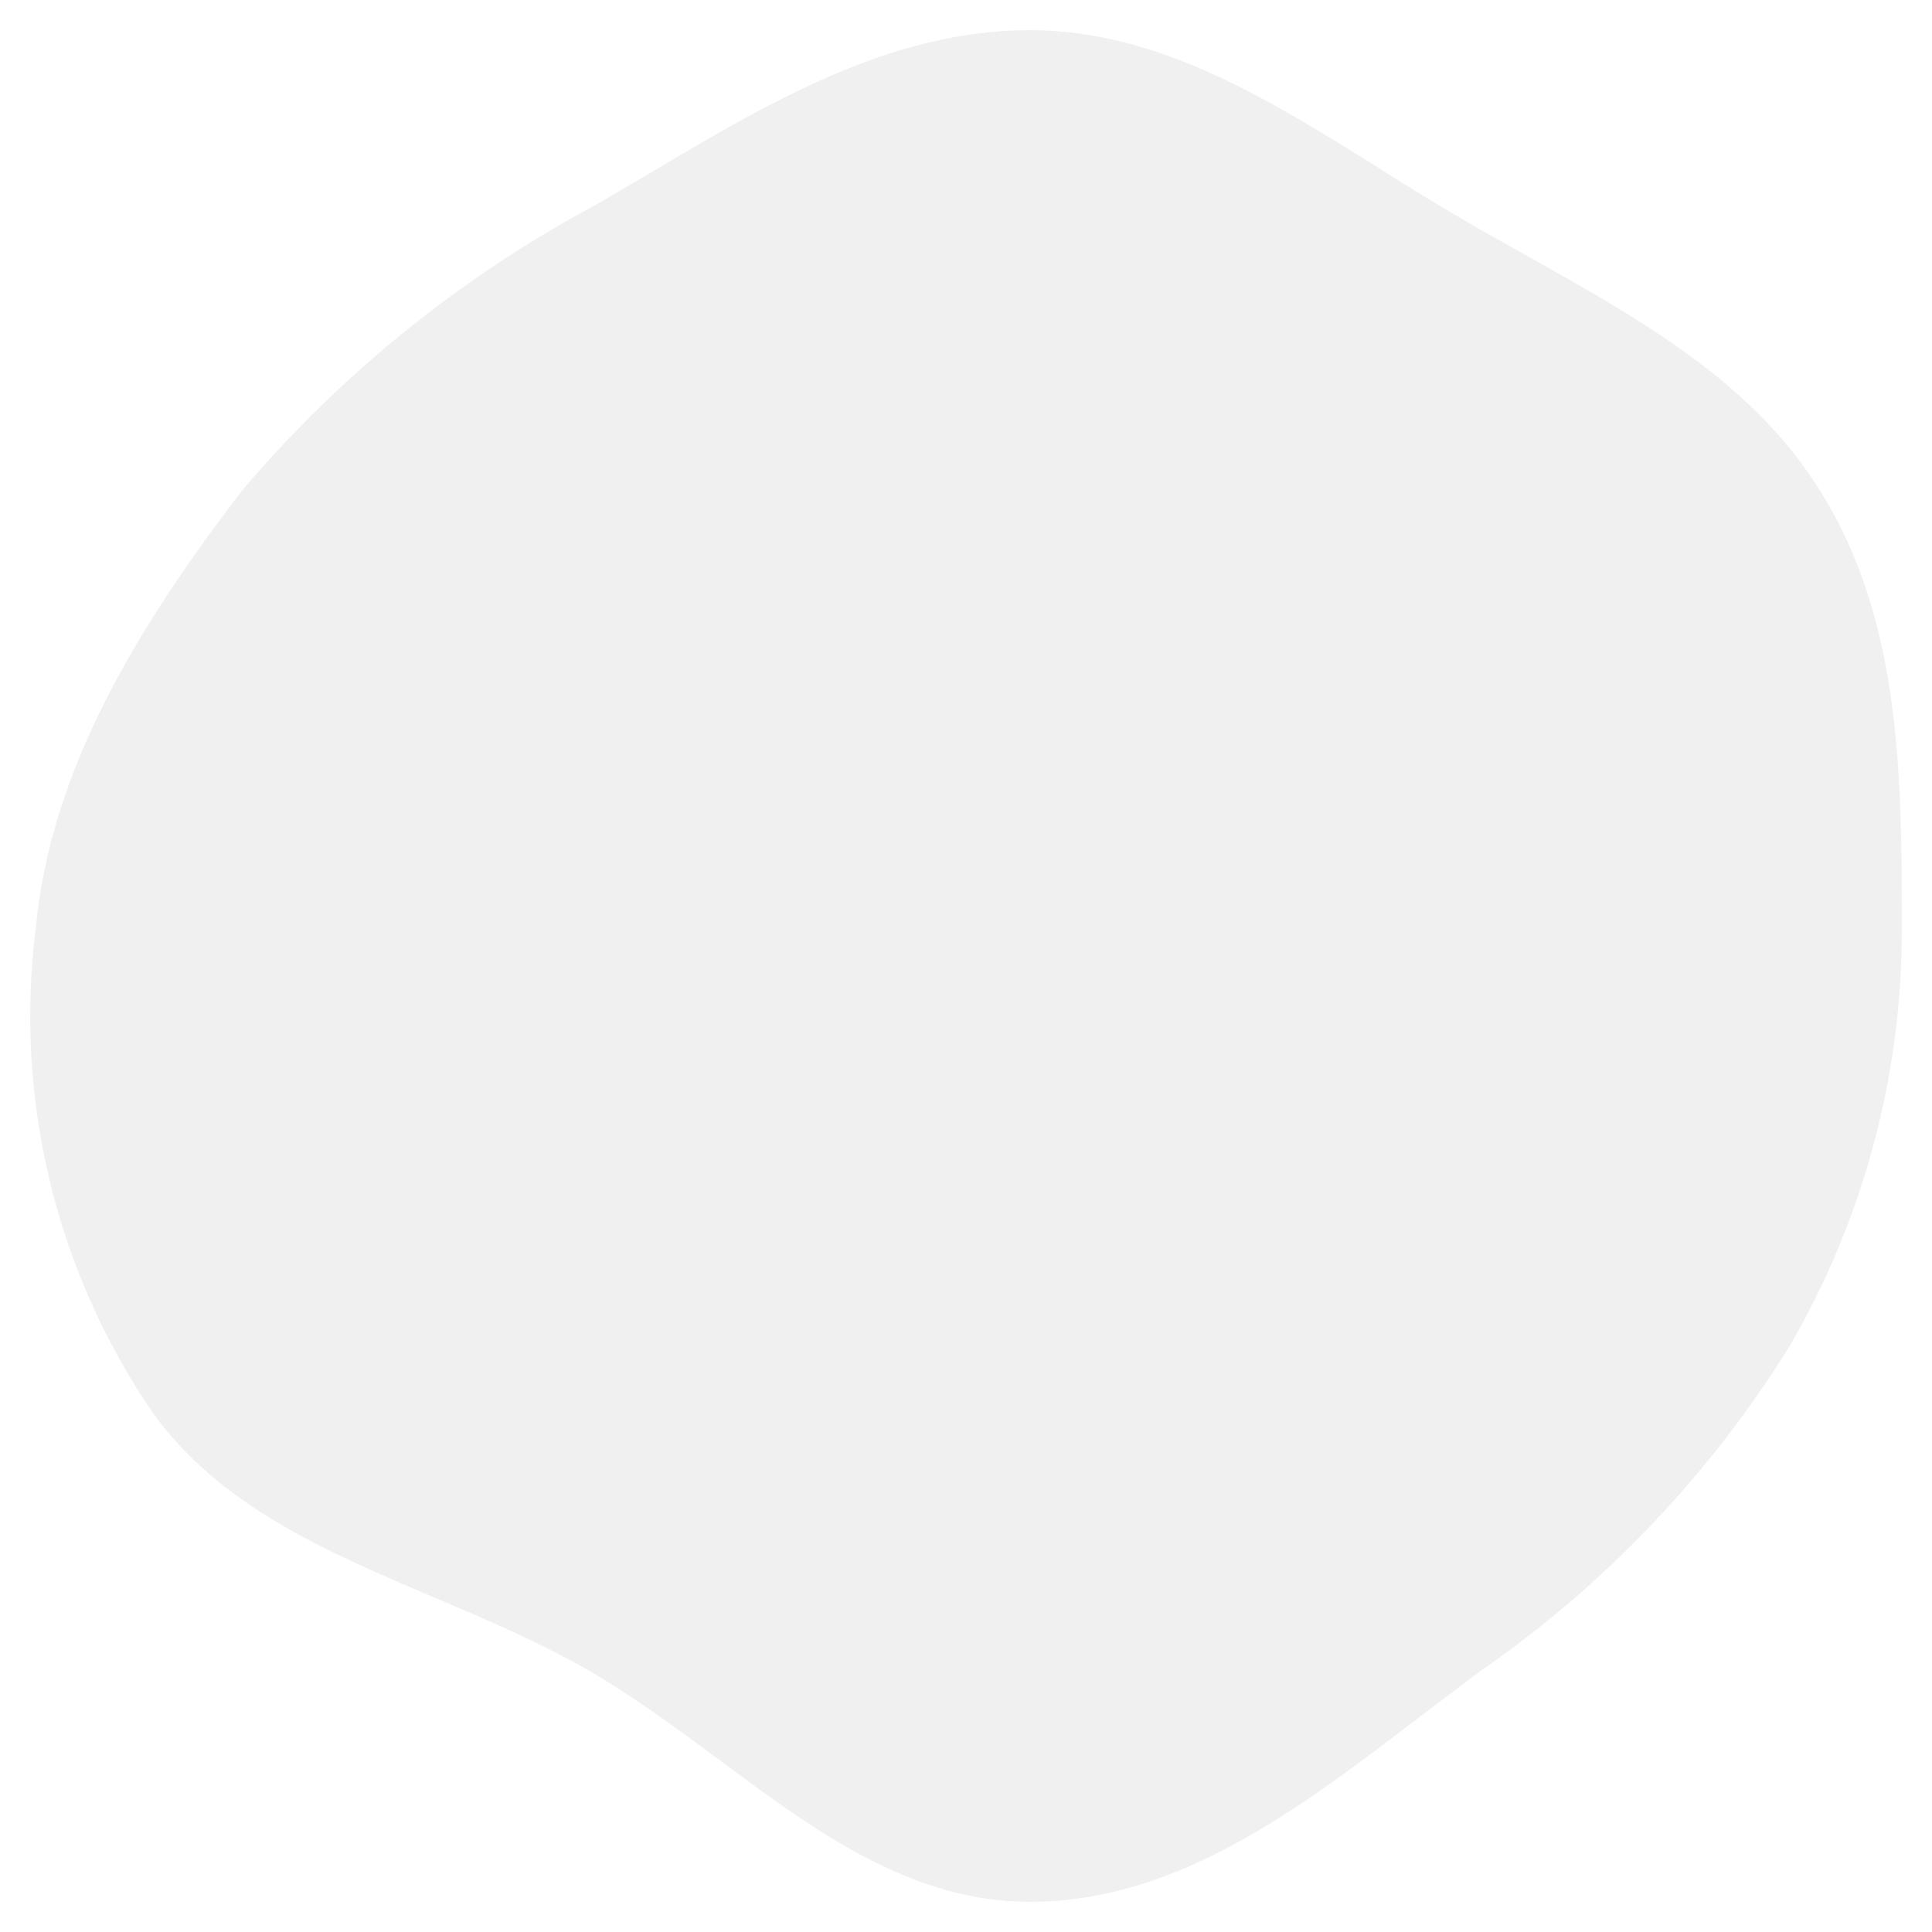
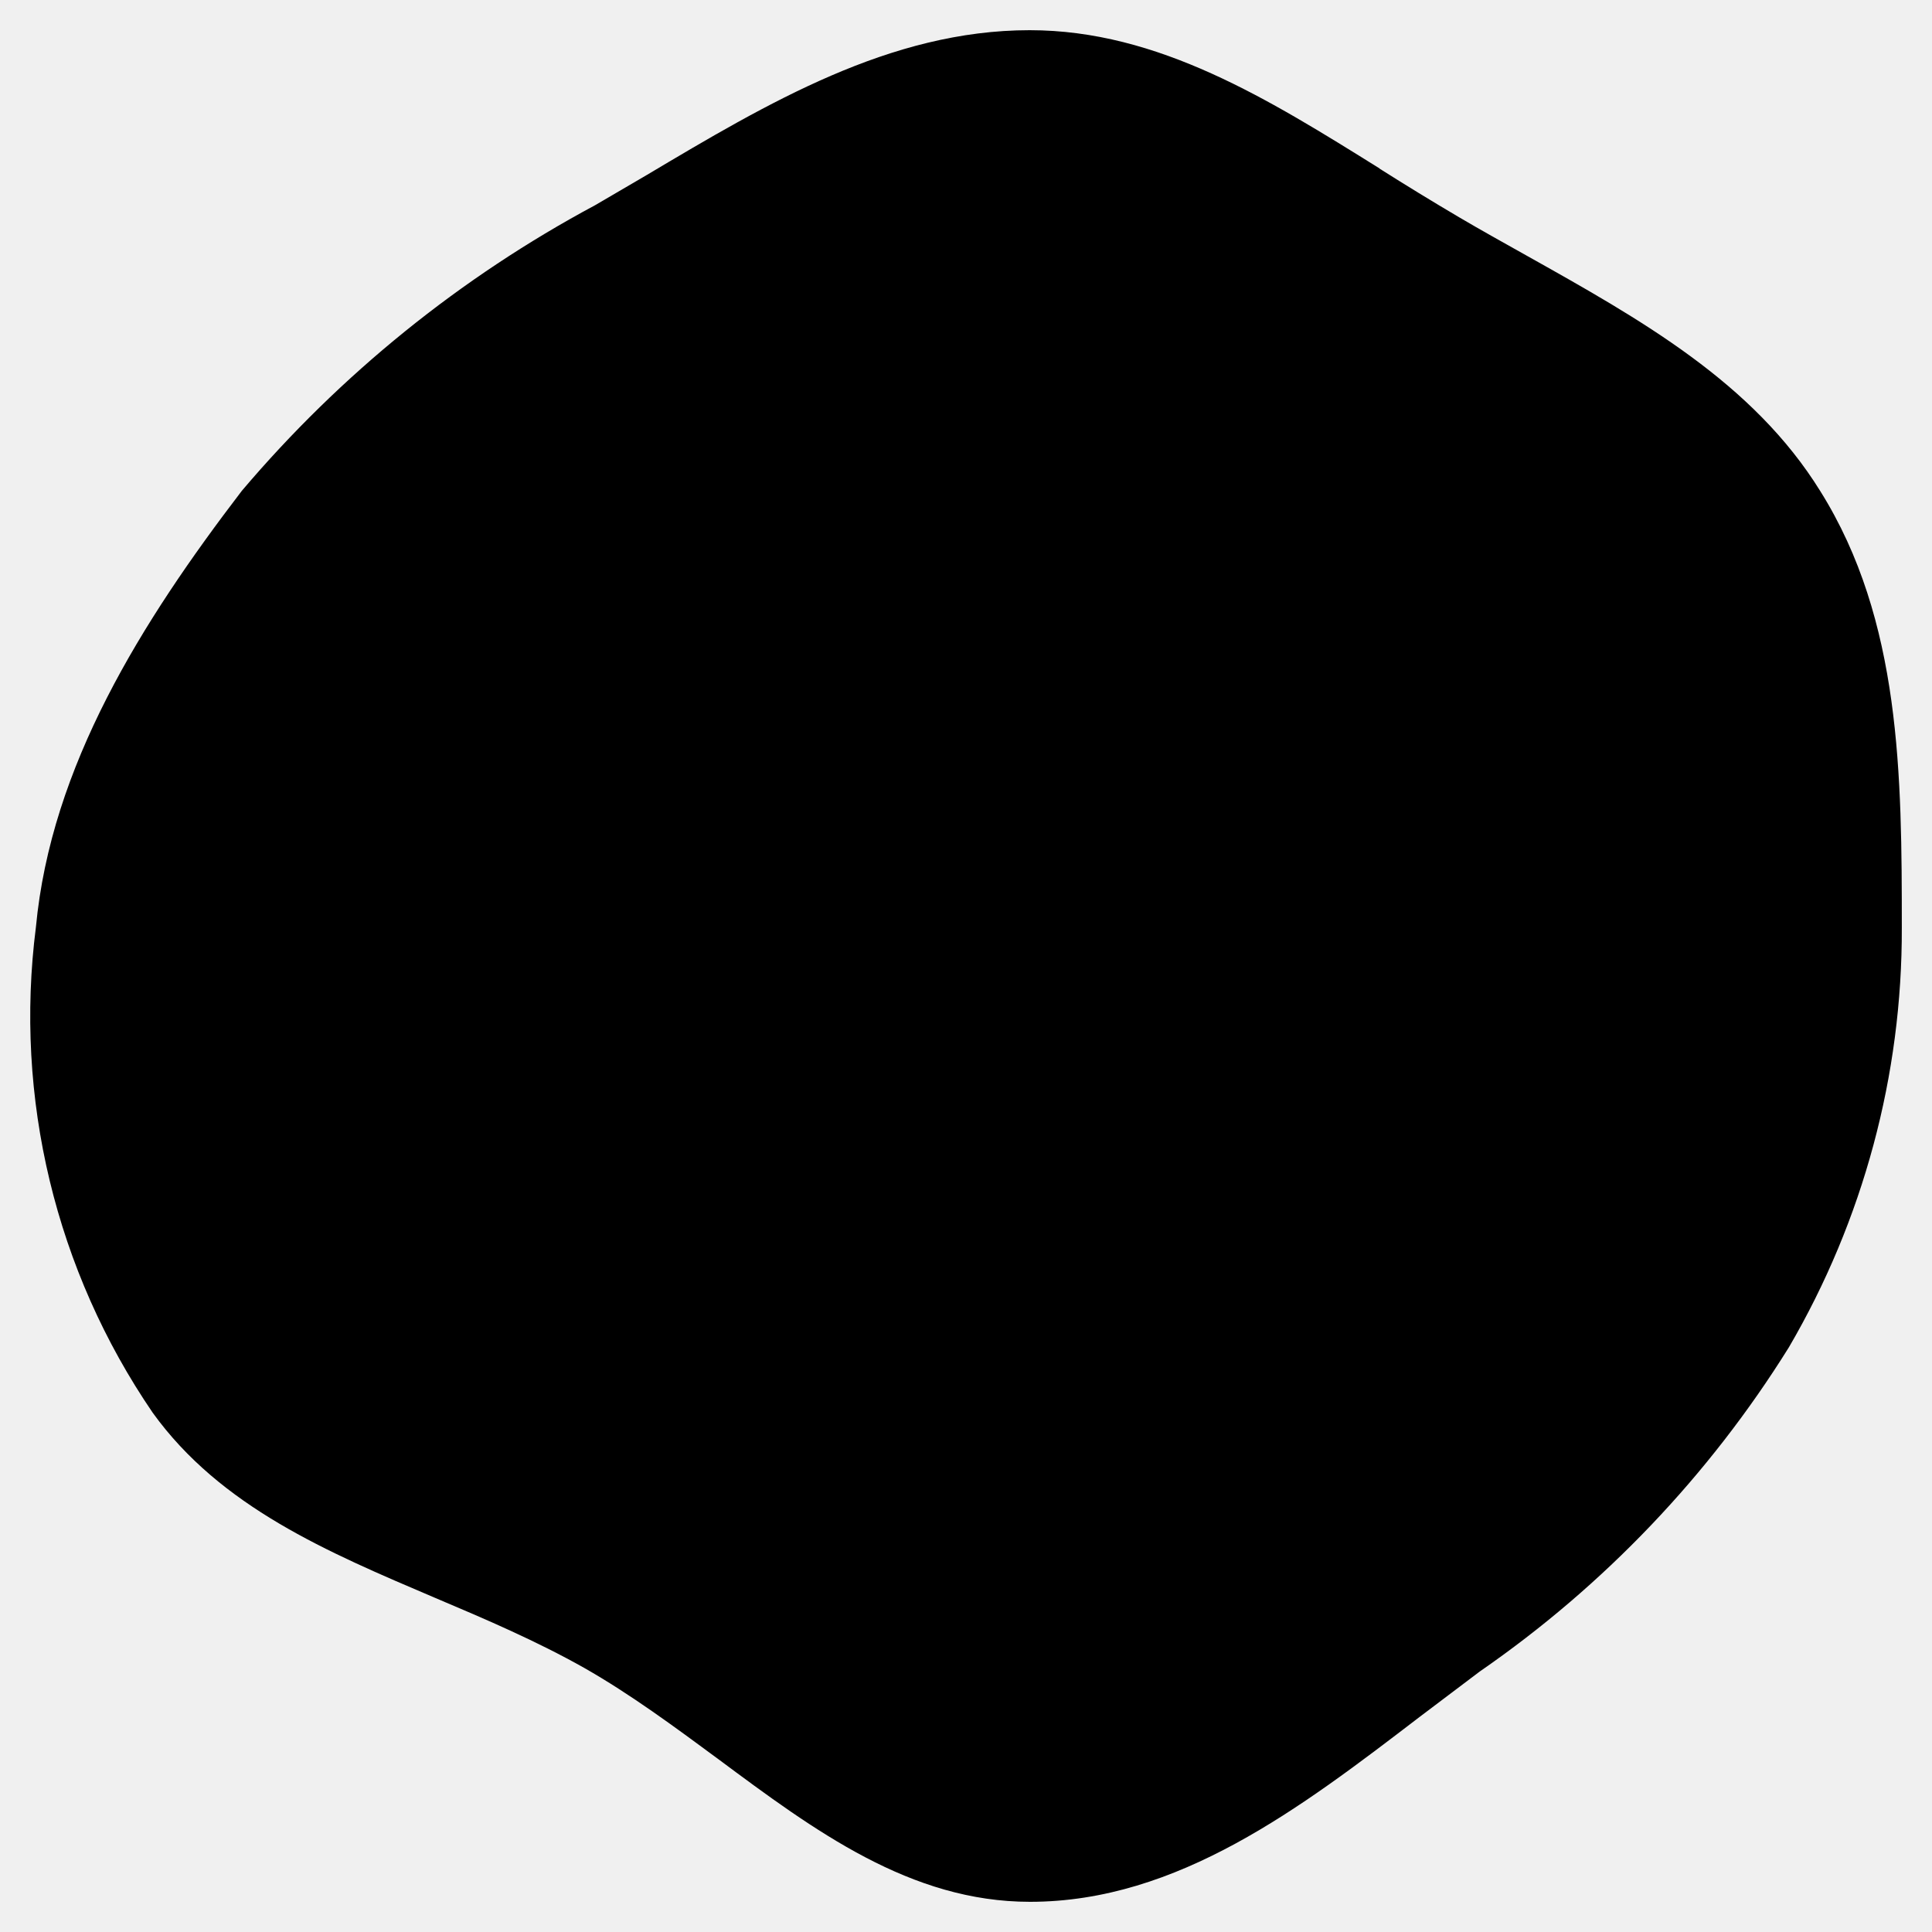
- <svg xmlns="http://www.w3.org/2000/svg" viewBox="0 0 64 64" fill="white">
-   <path fill-rule="evenodd" d="M64 0H0v64h64V0zM45.7 5.58C42.04 3.3 38.38 1 34.11 1c-4.63 0-8.69 2.42-12.69 4.8L19.71 6.8a40.27 40.27 0 00-11.7 9.46c-3.32 4.34-6.32 9.12-6.82 14.45A23.27 23.27 0 005.06 46.8c2.25 3.12 5.78 4.61 9.35 6.13 1.68.71 3.36 1.43 4.94 2.32 1.53.87 2.99 1.95 4.44 3.02 3.2 2.38 6.37 4.73 10.33 4.73 4.9 0 8.98-3.12 12.9-6.12l2-1.51a36.5 36.5 0 0010.24-10.74A27.38 27.38 0 0063 30.73c0-5.03-.02-10.18-2.7-14.46-2.23-3.6-5.94-5.68-9.76-7.82-.73-.41-1.47-.82-2.2-1.25a99.28 99.28 0 01-2.65-1.62z" />
+ <svg xmlns="http://www.w3.org/2000/svg" viewBox="0 0 64 64">
+   <path d="M45.7 5.58C42.04 3.3 38.38 1 34.11 1c-4.63 0-8.69 2.42-12.69 4.8l-1.71 1a40.27 40.27 0 00-11.7 9.46c-3.32 4.34-6.32 9.12-6.82 14.45A23.27 23.27 0 005.06 46.8c2.25 3.12 5.78 4.61 9.35 6.13 1.68.71 3.36 1.43 4.94 2.32 1.53.87 2.99 1.95 4.44 3.02 3.2 2.38 6.37 4.73 10.33 4.73 4.9 0 8.98-3.12 12.9-6.12l2-1.51a36.5 36.5 0 0010.24-10.74A27.38 27.38 0 0063 30.73c0-5.03-.02-10.18-2.7-14.46-2.23-3.6-5.94-5.68-9.76-7.82-.73-.41-1.47-.82-2.2-1.25-.9-.53-1.78-1.07-2.65-1.62h.01z" />
</svg>
